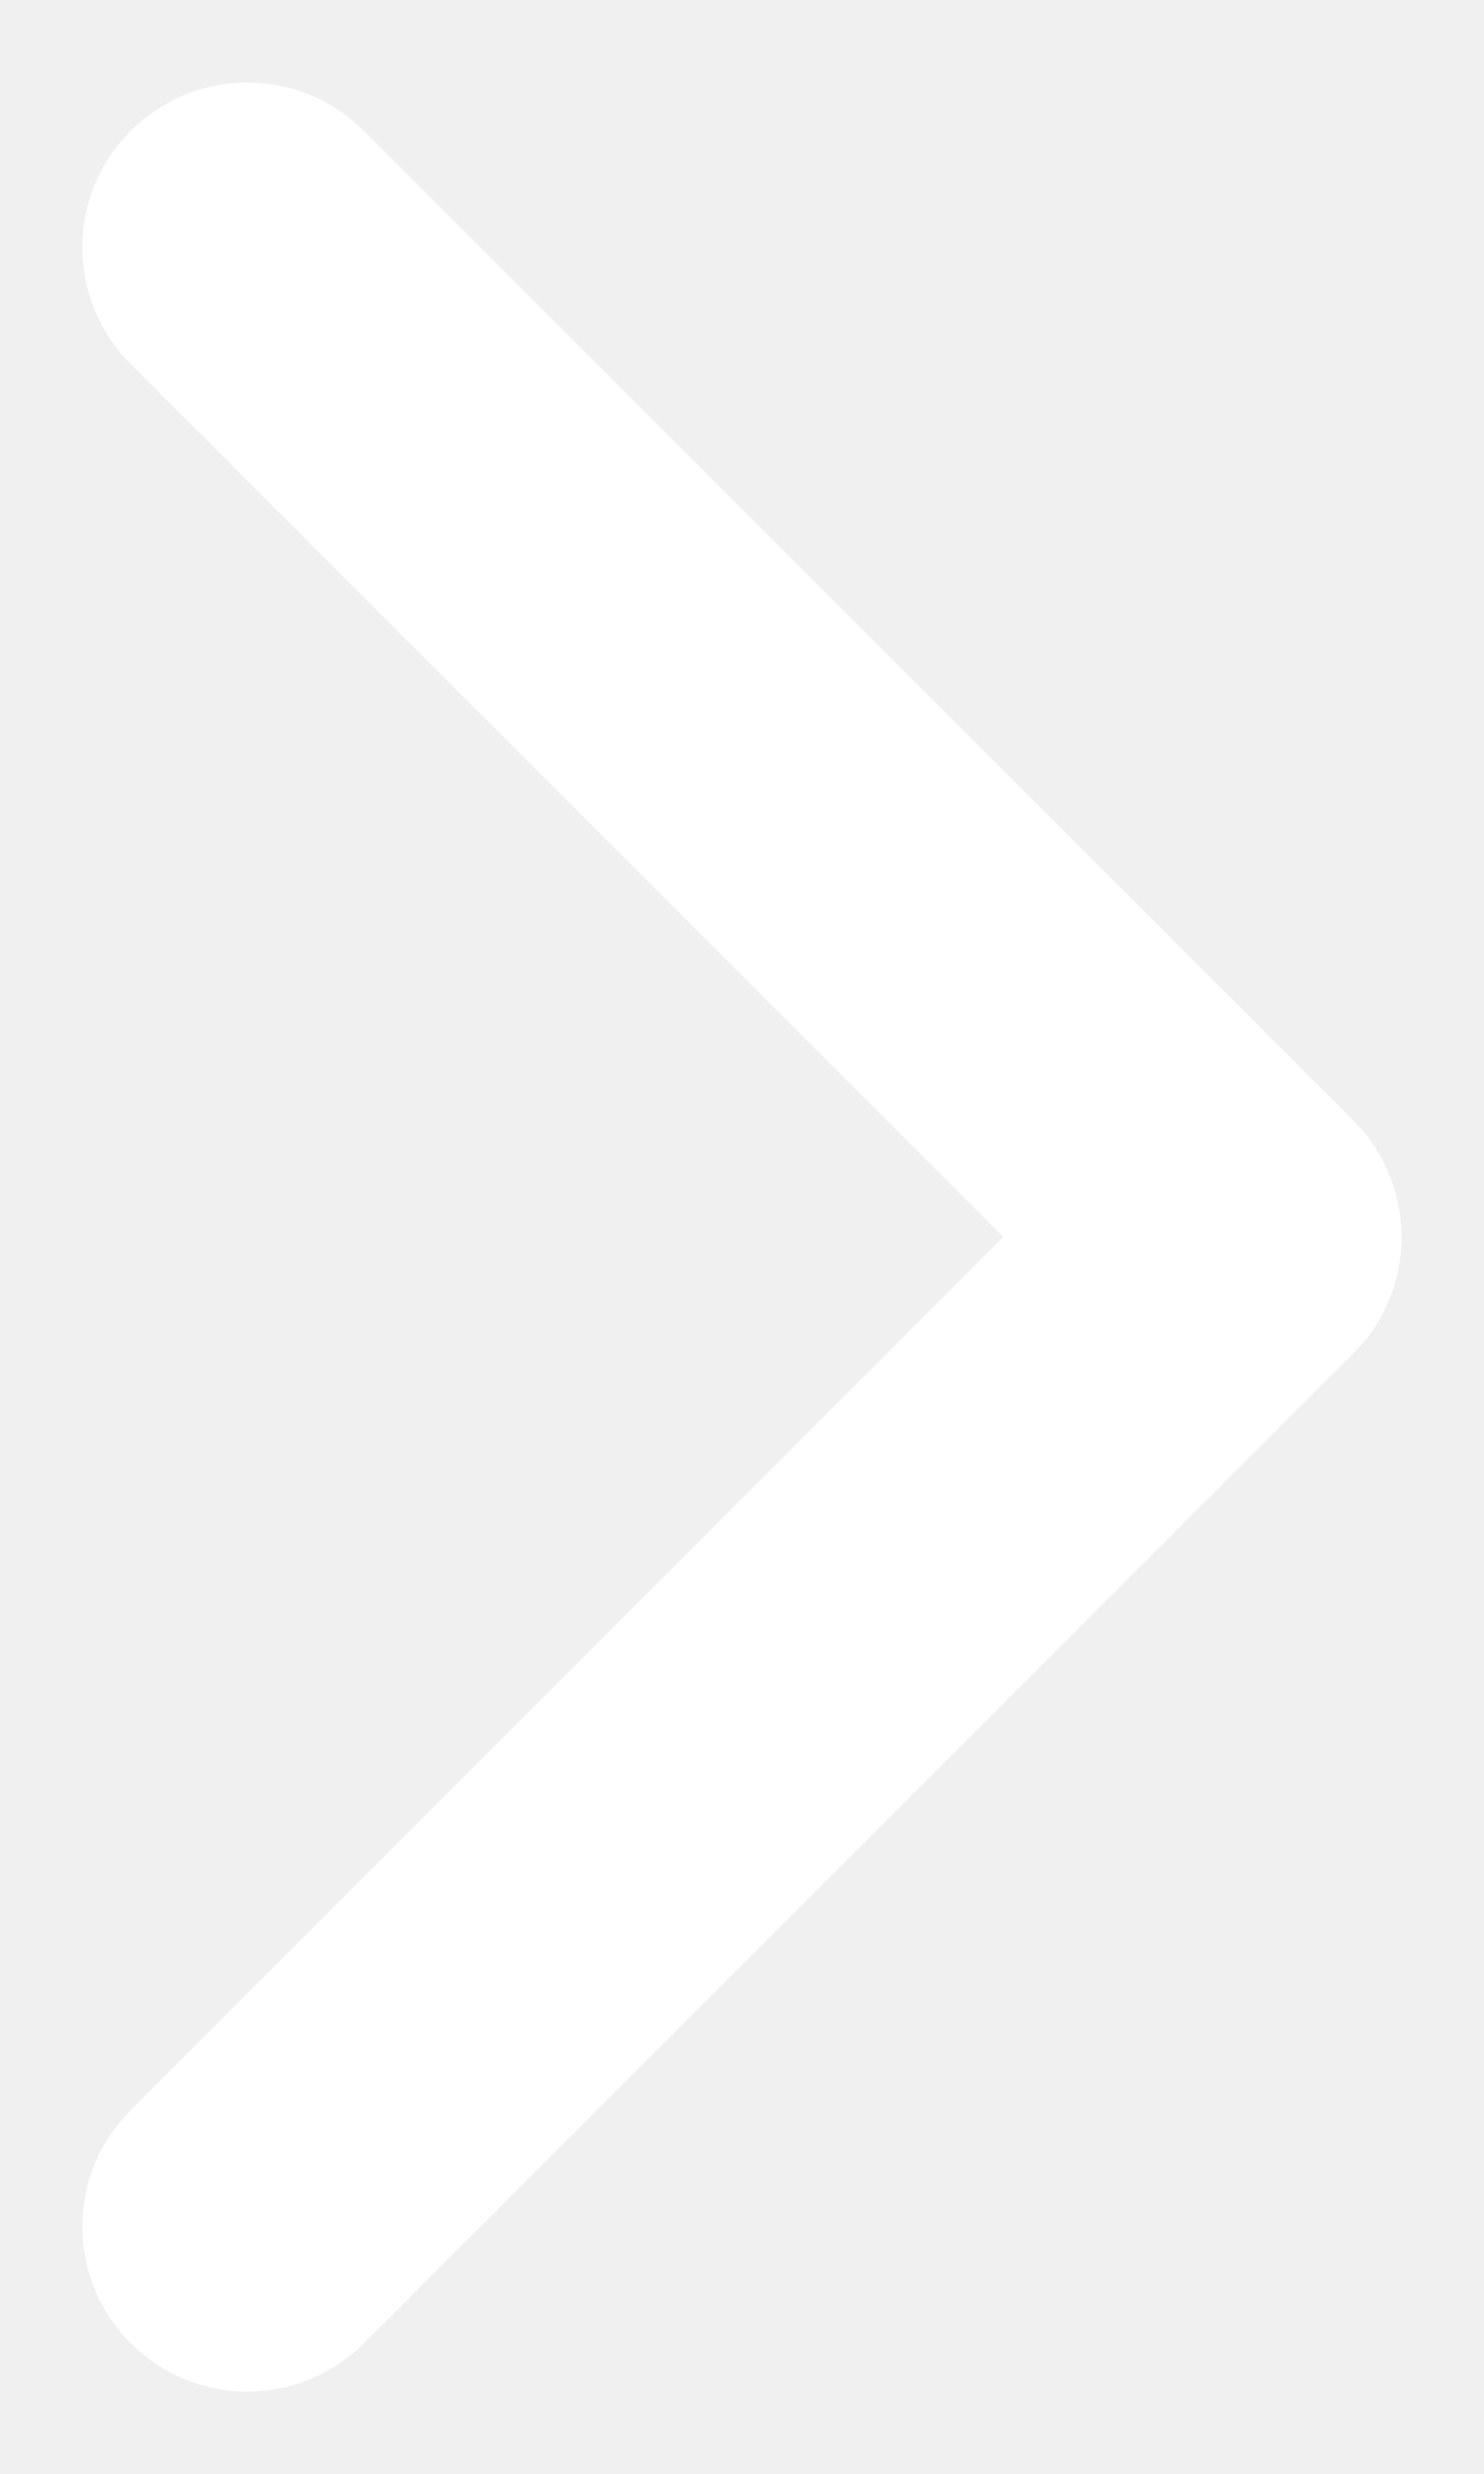
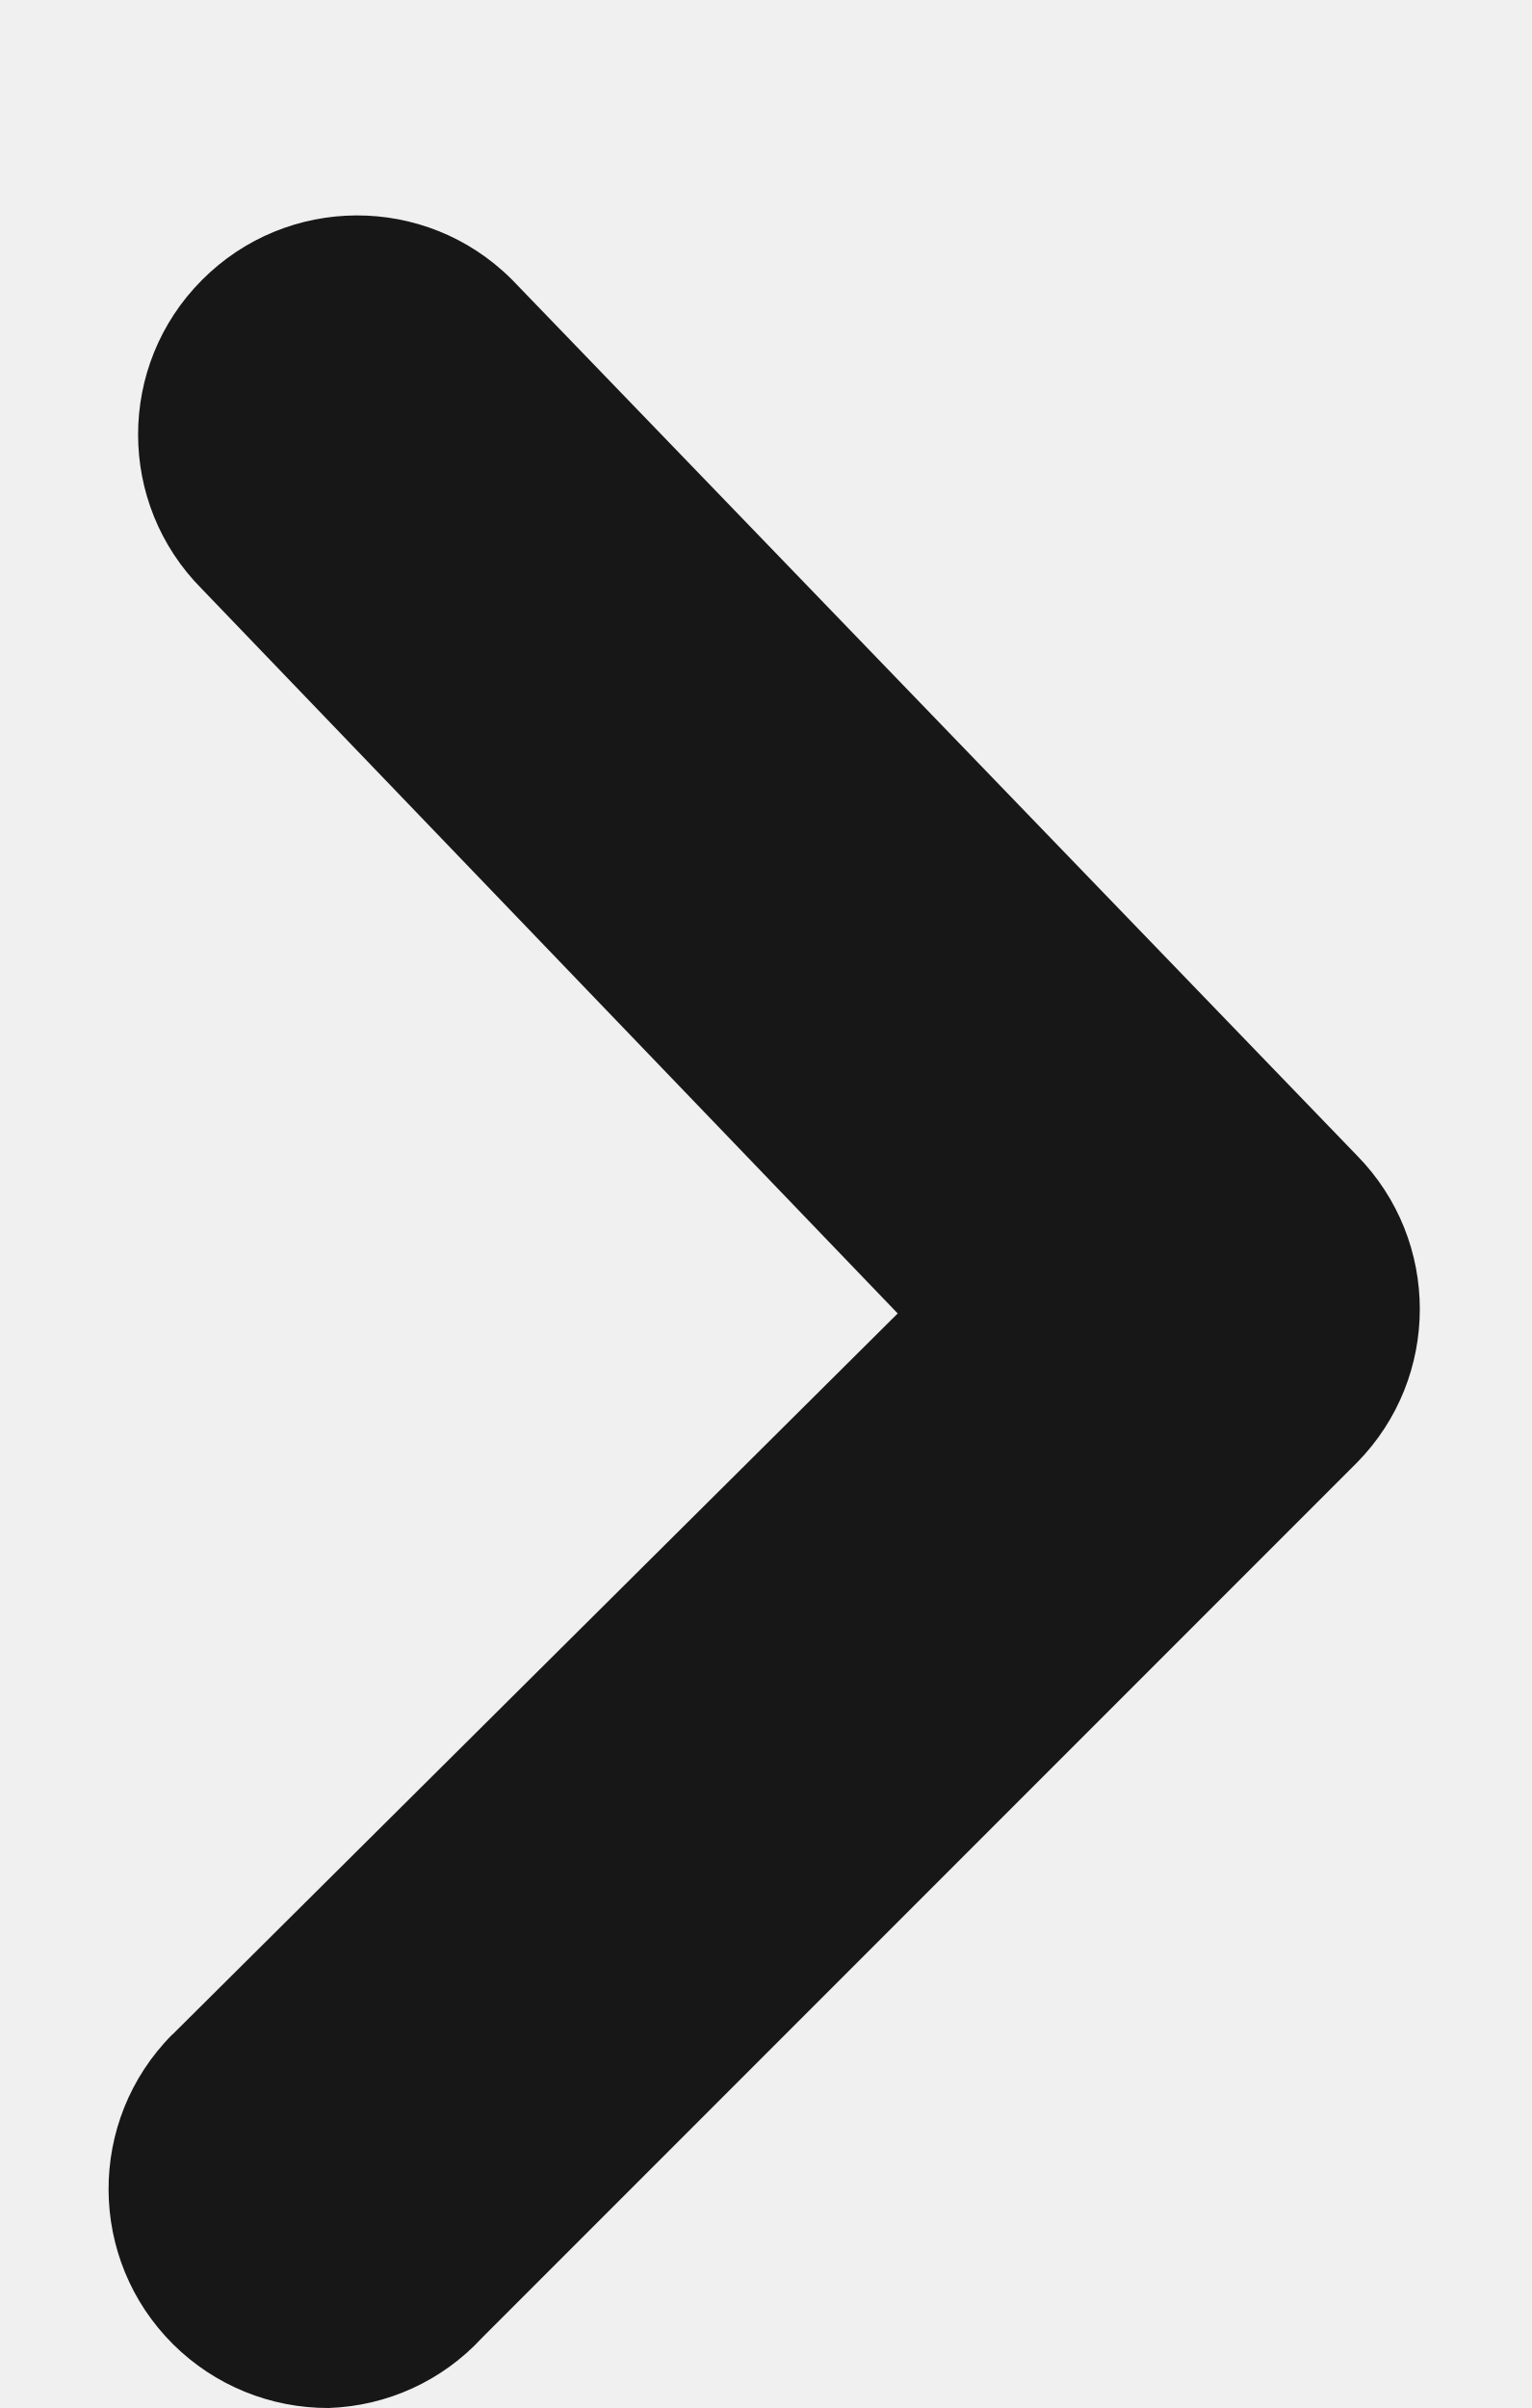
- <svg xmlns="http://www.w3.org/2000/svg" width="12" height="20" viewBox="0 0 12 20" fill="none">
-   <path fill-rule="evenodd" clip-rule="evenodd" d="M1.057 1.058C1.538 0.577 2.294 0.54 2.817 0.947L2.943 1.058L10.943 9.058C11.423 9.538 11.46 10.294 11.054 10.818L10.943 10.943L2.943 18.943C2.422 19.464 1.578 19.464 1.057 18.943C0.576 18.462 0.539 17.706 0.946 17.183L1.057 17.058L8.113 10L1.057 2.943C0.576 2.462 0.539 1.706 0.946 1.183L1.057 1.058Z" fill="white" />
+ <svg xmlns="http://www.w3.org/2000/svg" width="7" height="11" viewBox="0 0 7 11" fill="none">
+   <path fill-rule="evenodd" clip-rule="evenodd" d="M1.502 11C1.236 11.001 0.981 10.897 0.792 10.71C0.4 10.321 0.397 9.688 0.786 9.295C0.788 9.294 0.79 9.292 0.792 9.29L4.102 6L0.922 2.69C0.534 2.3 0.534 1.67 0.922 1.28C1.311 0.888 1.944 0.885 2.336 1.274C2.338 1.276 2.34 1.278 2.342 1.28L6.202 5.28C6.583 5.669 6.583 6.291 6.202 6.68L2.202 10.68C2.021 10.876 1.769 10.991 1.502 11Z" fill="#171717" />
</svg>
